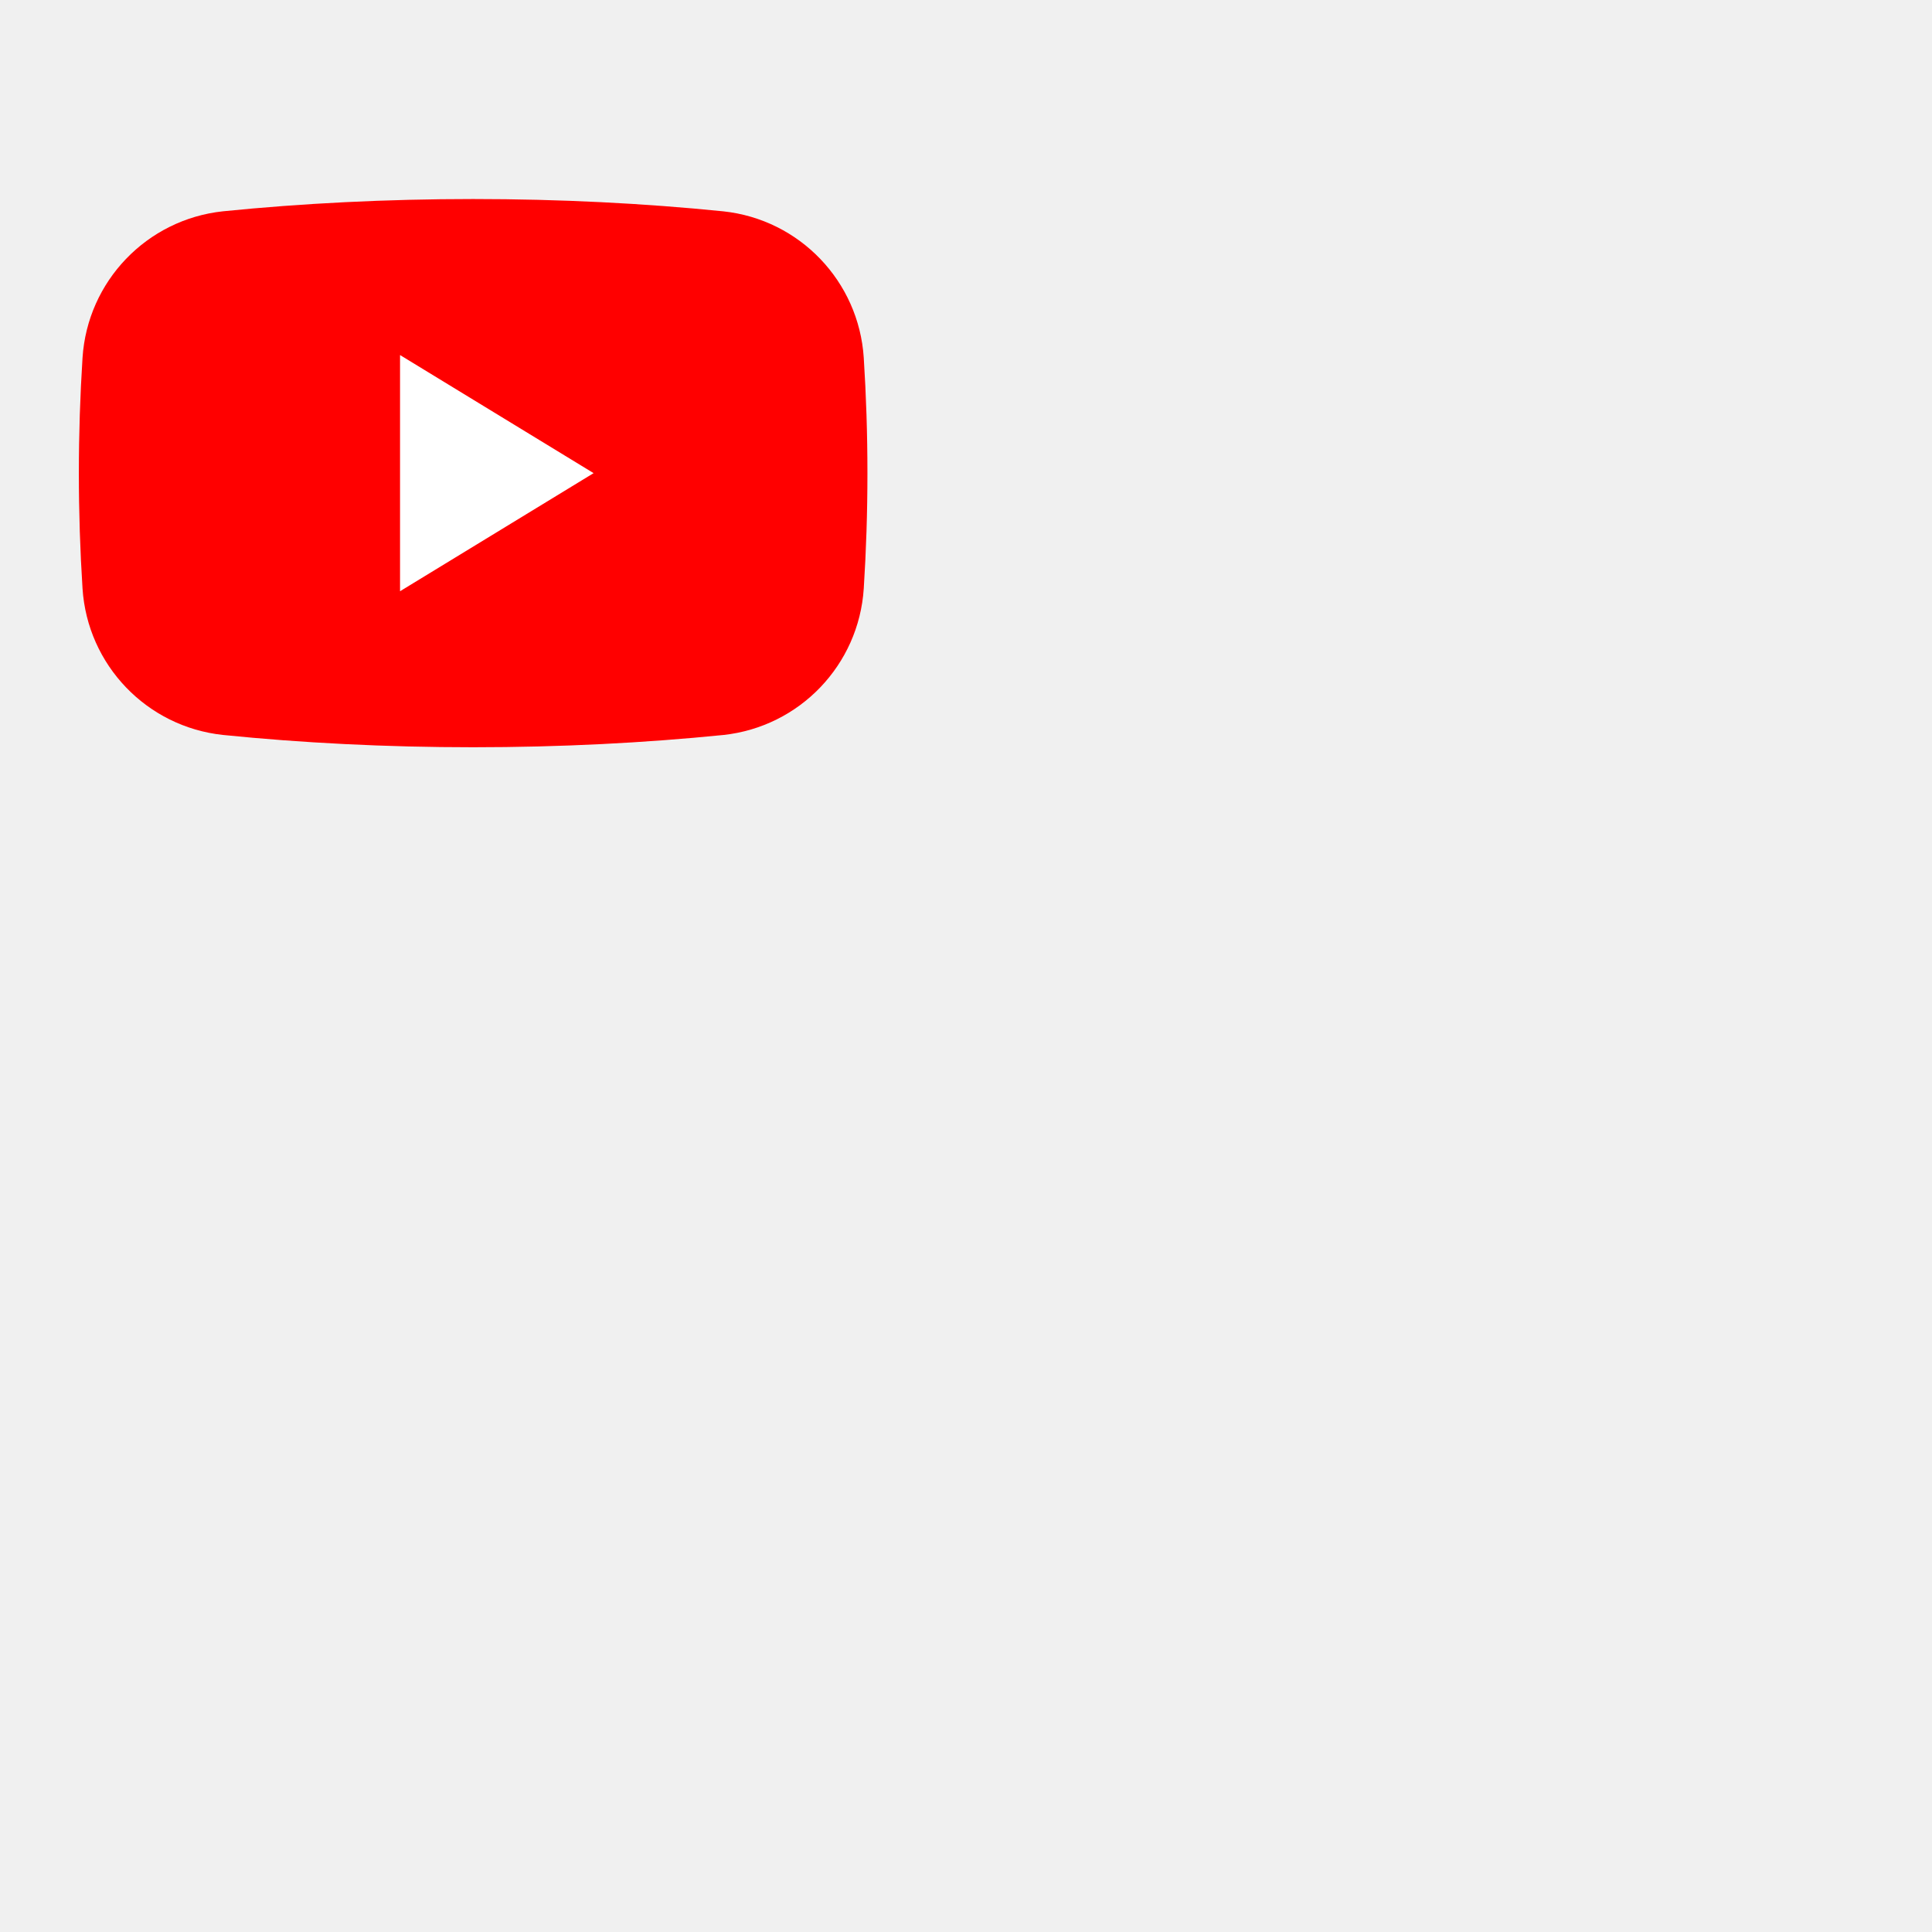
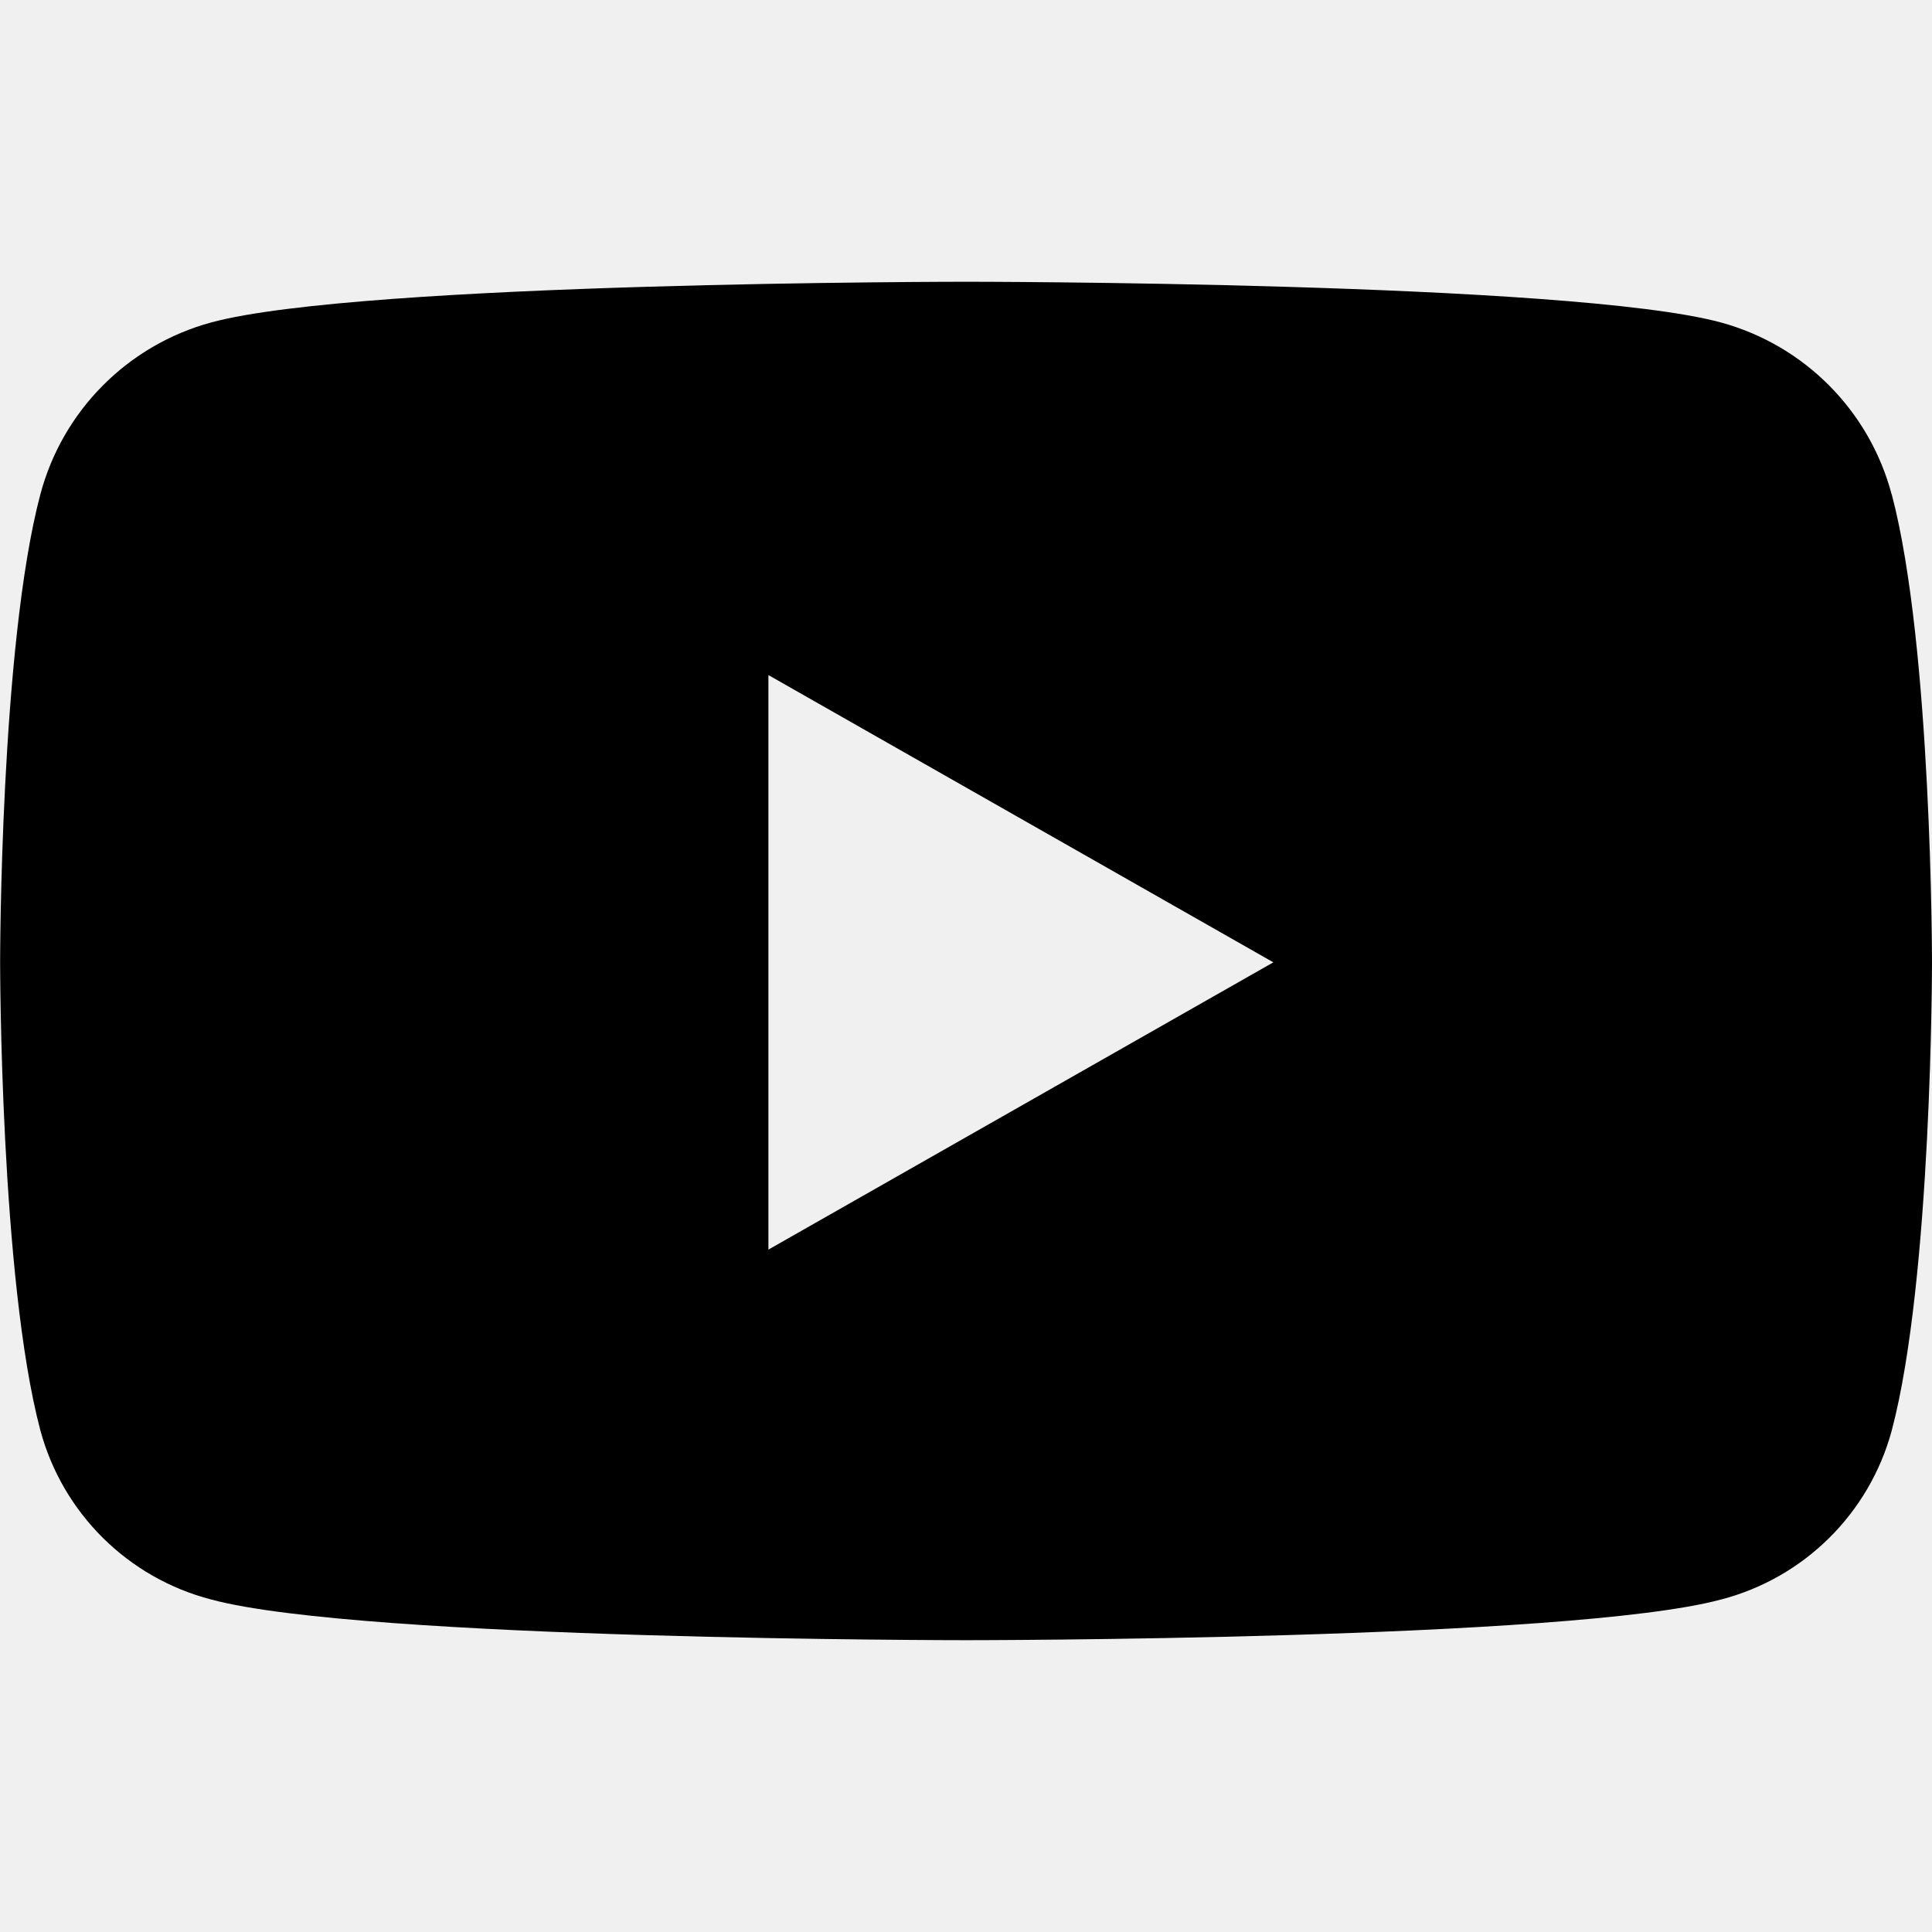
- <svg xmlns="http://www.w3.org/2000/svg" style="fill-rule:evenodd;clip-rule:evenodd;stroke-linejoin:round;stroke-miterlimit:1.414;" version="1.1" viewBox="0 0 49 49" xml:space="preserve">
-   <g>
-     <path d="M2.093,9.075c0.125,-1.941 1.629,-3.509 3.562,-3.716c2.005,-0.202 4.136,-0.311 6.345,-0.311c2.209,0 4.34,0.109 6.345,0.312c1.933,0.206 3.437,1.774 3.562,3.715c0.061,0.956 0.093,1.933 0.093,2.925c0,0.992 -0.032,1.969 -0.093,2.925c-0.125,1.941 -1.629,3.509 -3.562,3.716c-2.005,0.202 -4.136,0.311 -6.345,0.311c-2.209,0 -4.34,-0.109 -6.345,-0.312c-1.933,-0.206 -3.437,-1.774 -3.562,-3.715c-0.061,-0.956 -0.093,-1.933 -0.093,-2.925c0,-0.992 0.032,-1.969 0.093,-2.925Z" style="fill:#f00;" />
-     <path d="M15.055,12l-4.909,2.995l0,-5.99l4.909,2.995Z" style="fill:#fff;" />
+ <svg xmlns="http://www.w3.org/2000/svg" width="48" height="48" viewBox="0 0 48 48">
+   <g id="Group_4" data-name="Group 4" transform="translate(-114 -516)" fill="currentColor">
+     <path id="Icon_awesome-youtube" data-name="Icon awesome-youtube" d="M48.047,9.781A6.031,6.031,0,0,0,43.8,5.51C40.06,4.5,25.05,4.5,25.05,4.5S10.04,4.5,6.3,5.51A6.031,6.031,0,0,0,2.053,9.781c-1,3.768-1,11.628-1,11.628s0,7.861,1,11.628A5.941,5.941,0,0,0,6.3,37.24c3.743,1.01,18.753,1.01,18.753,1.01s15.01,0,18.753-1.01a5.941,5.941,0,0,0,4.244-4.2c1-3.768,1-11.628,1-11.628s0-7.861-1-11.628ZM20.141,28.546V14.272l12.545,7.137L20.141,28.546Z" transform="translate(112.95 518.5)" />
  </g>
</svg>
